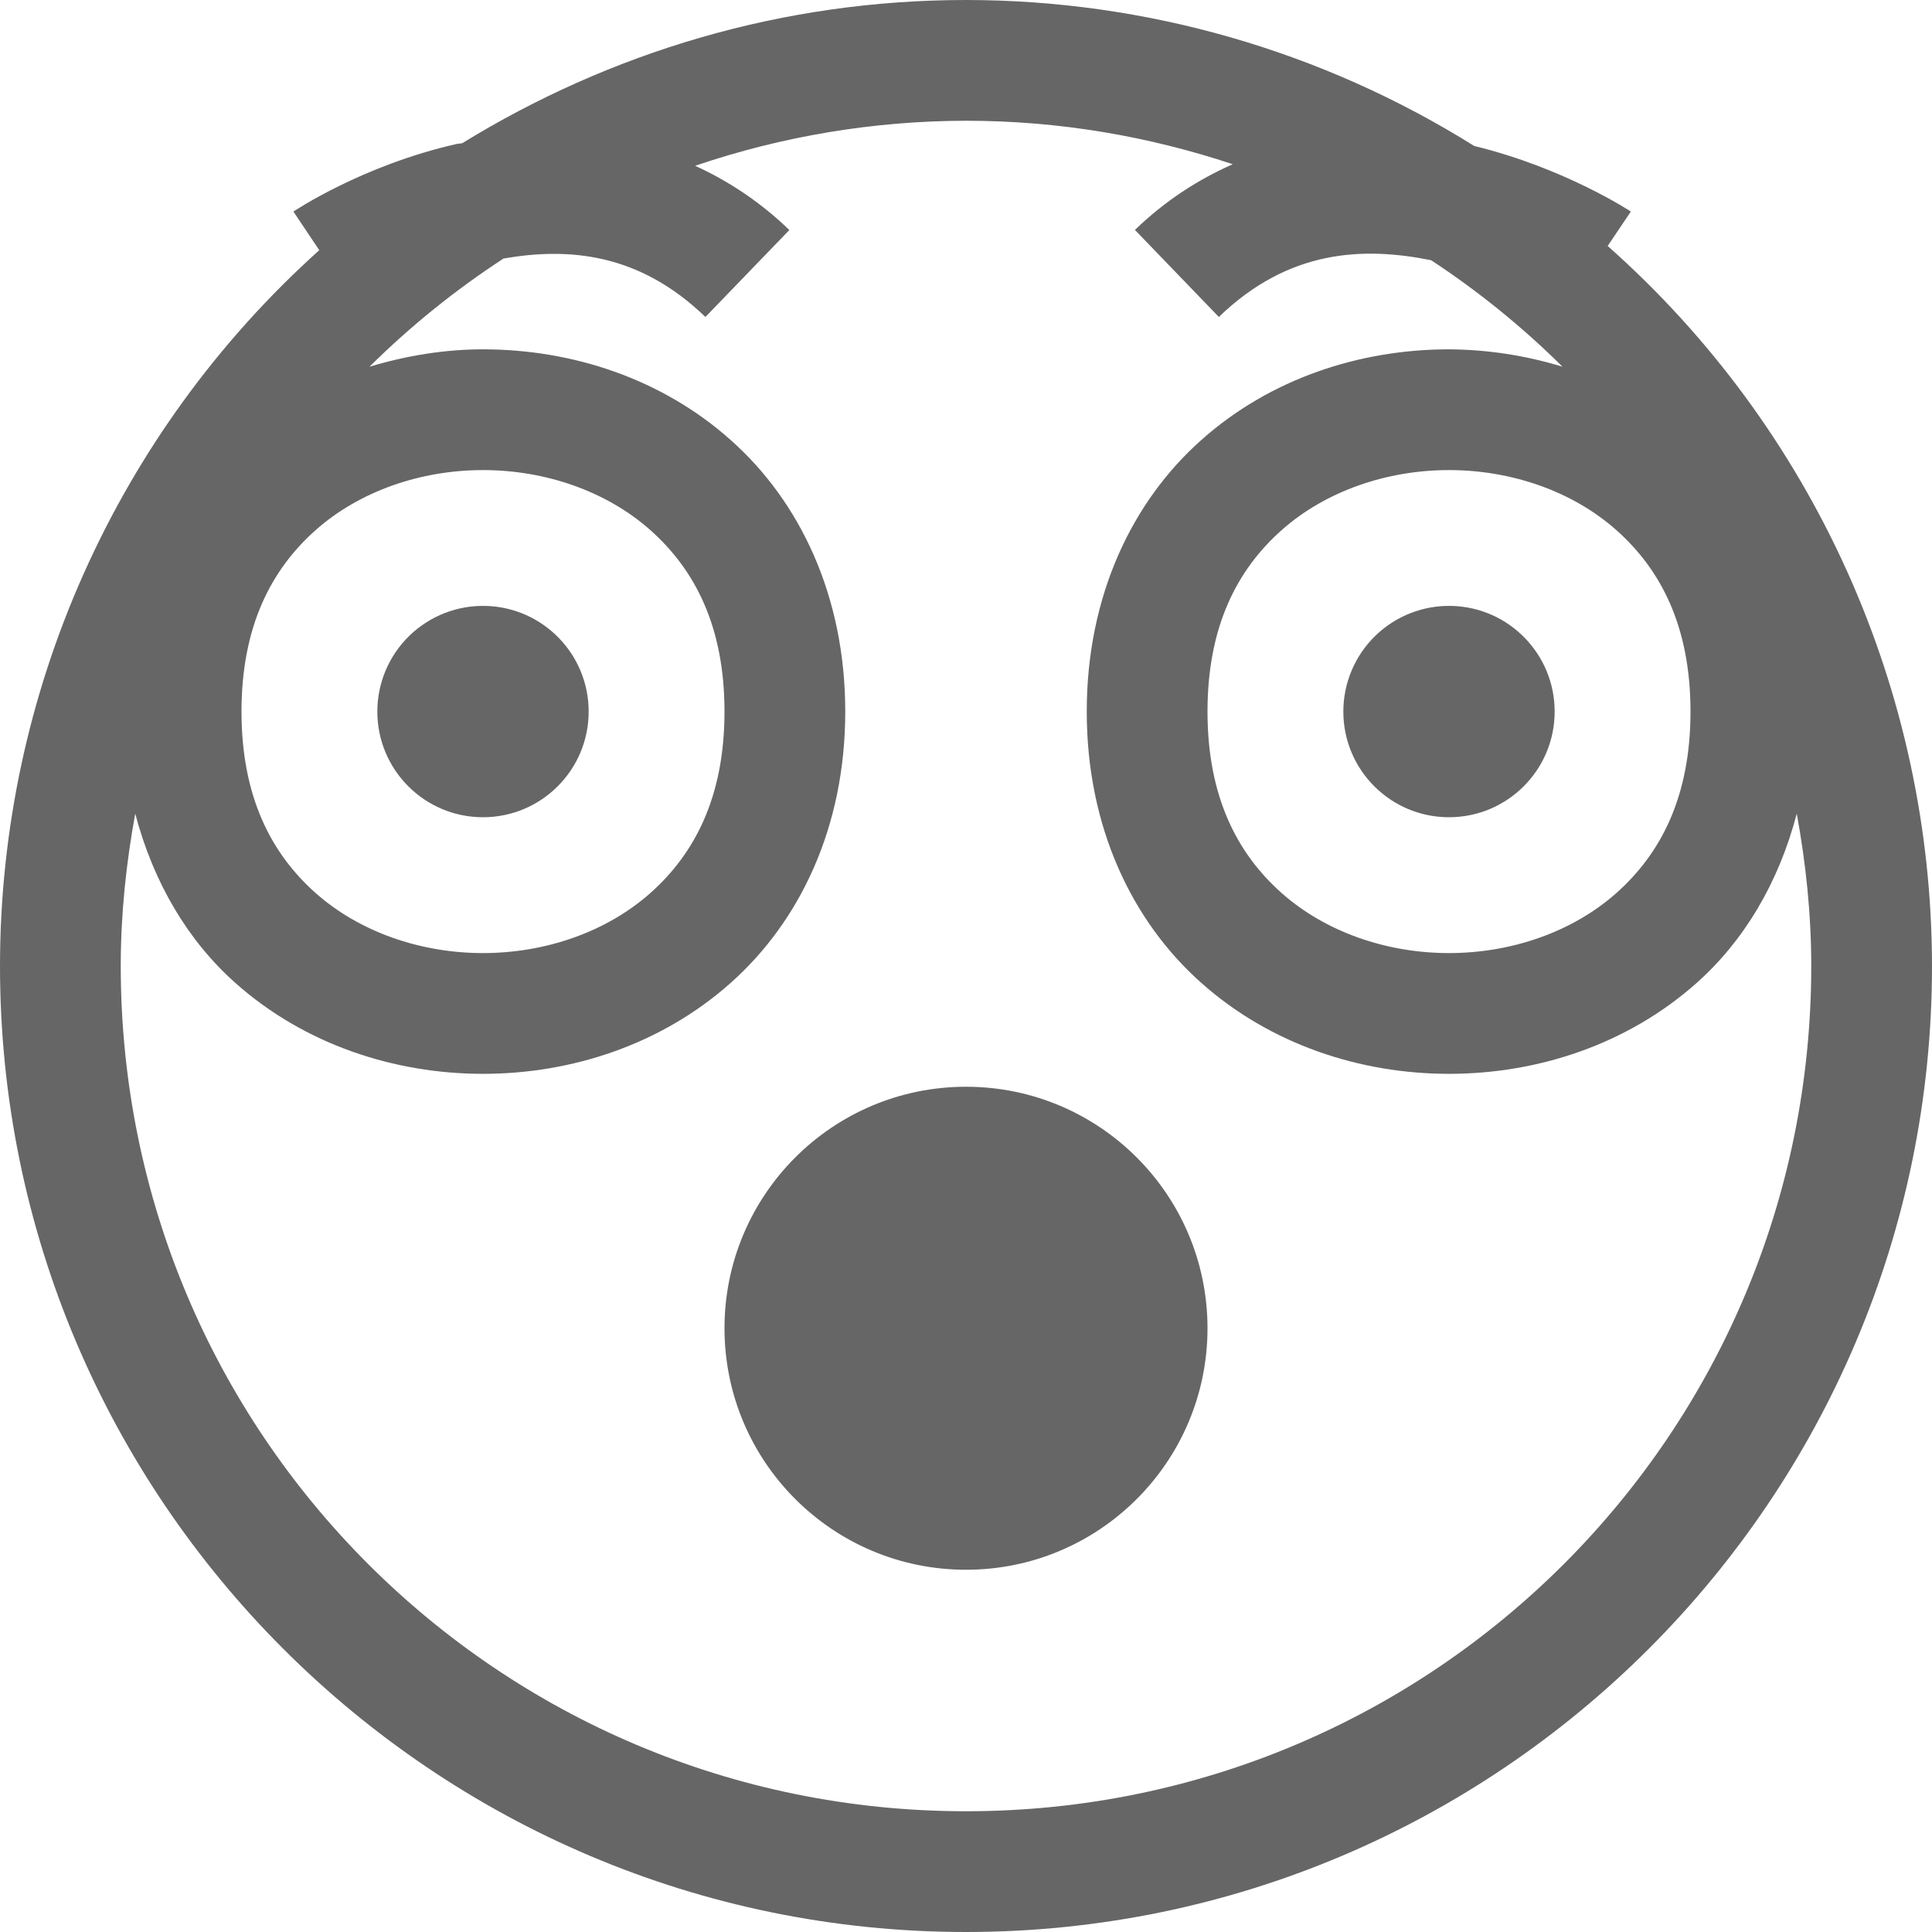
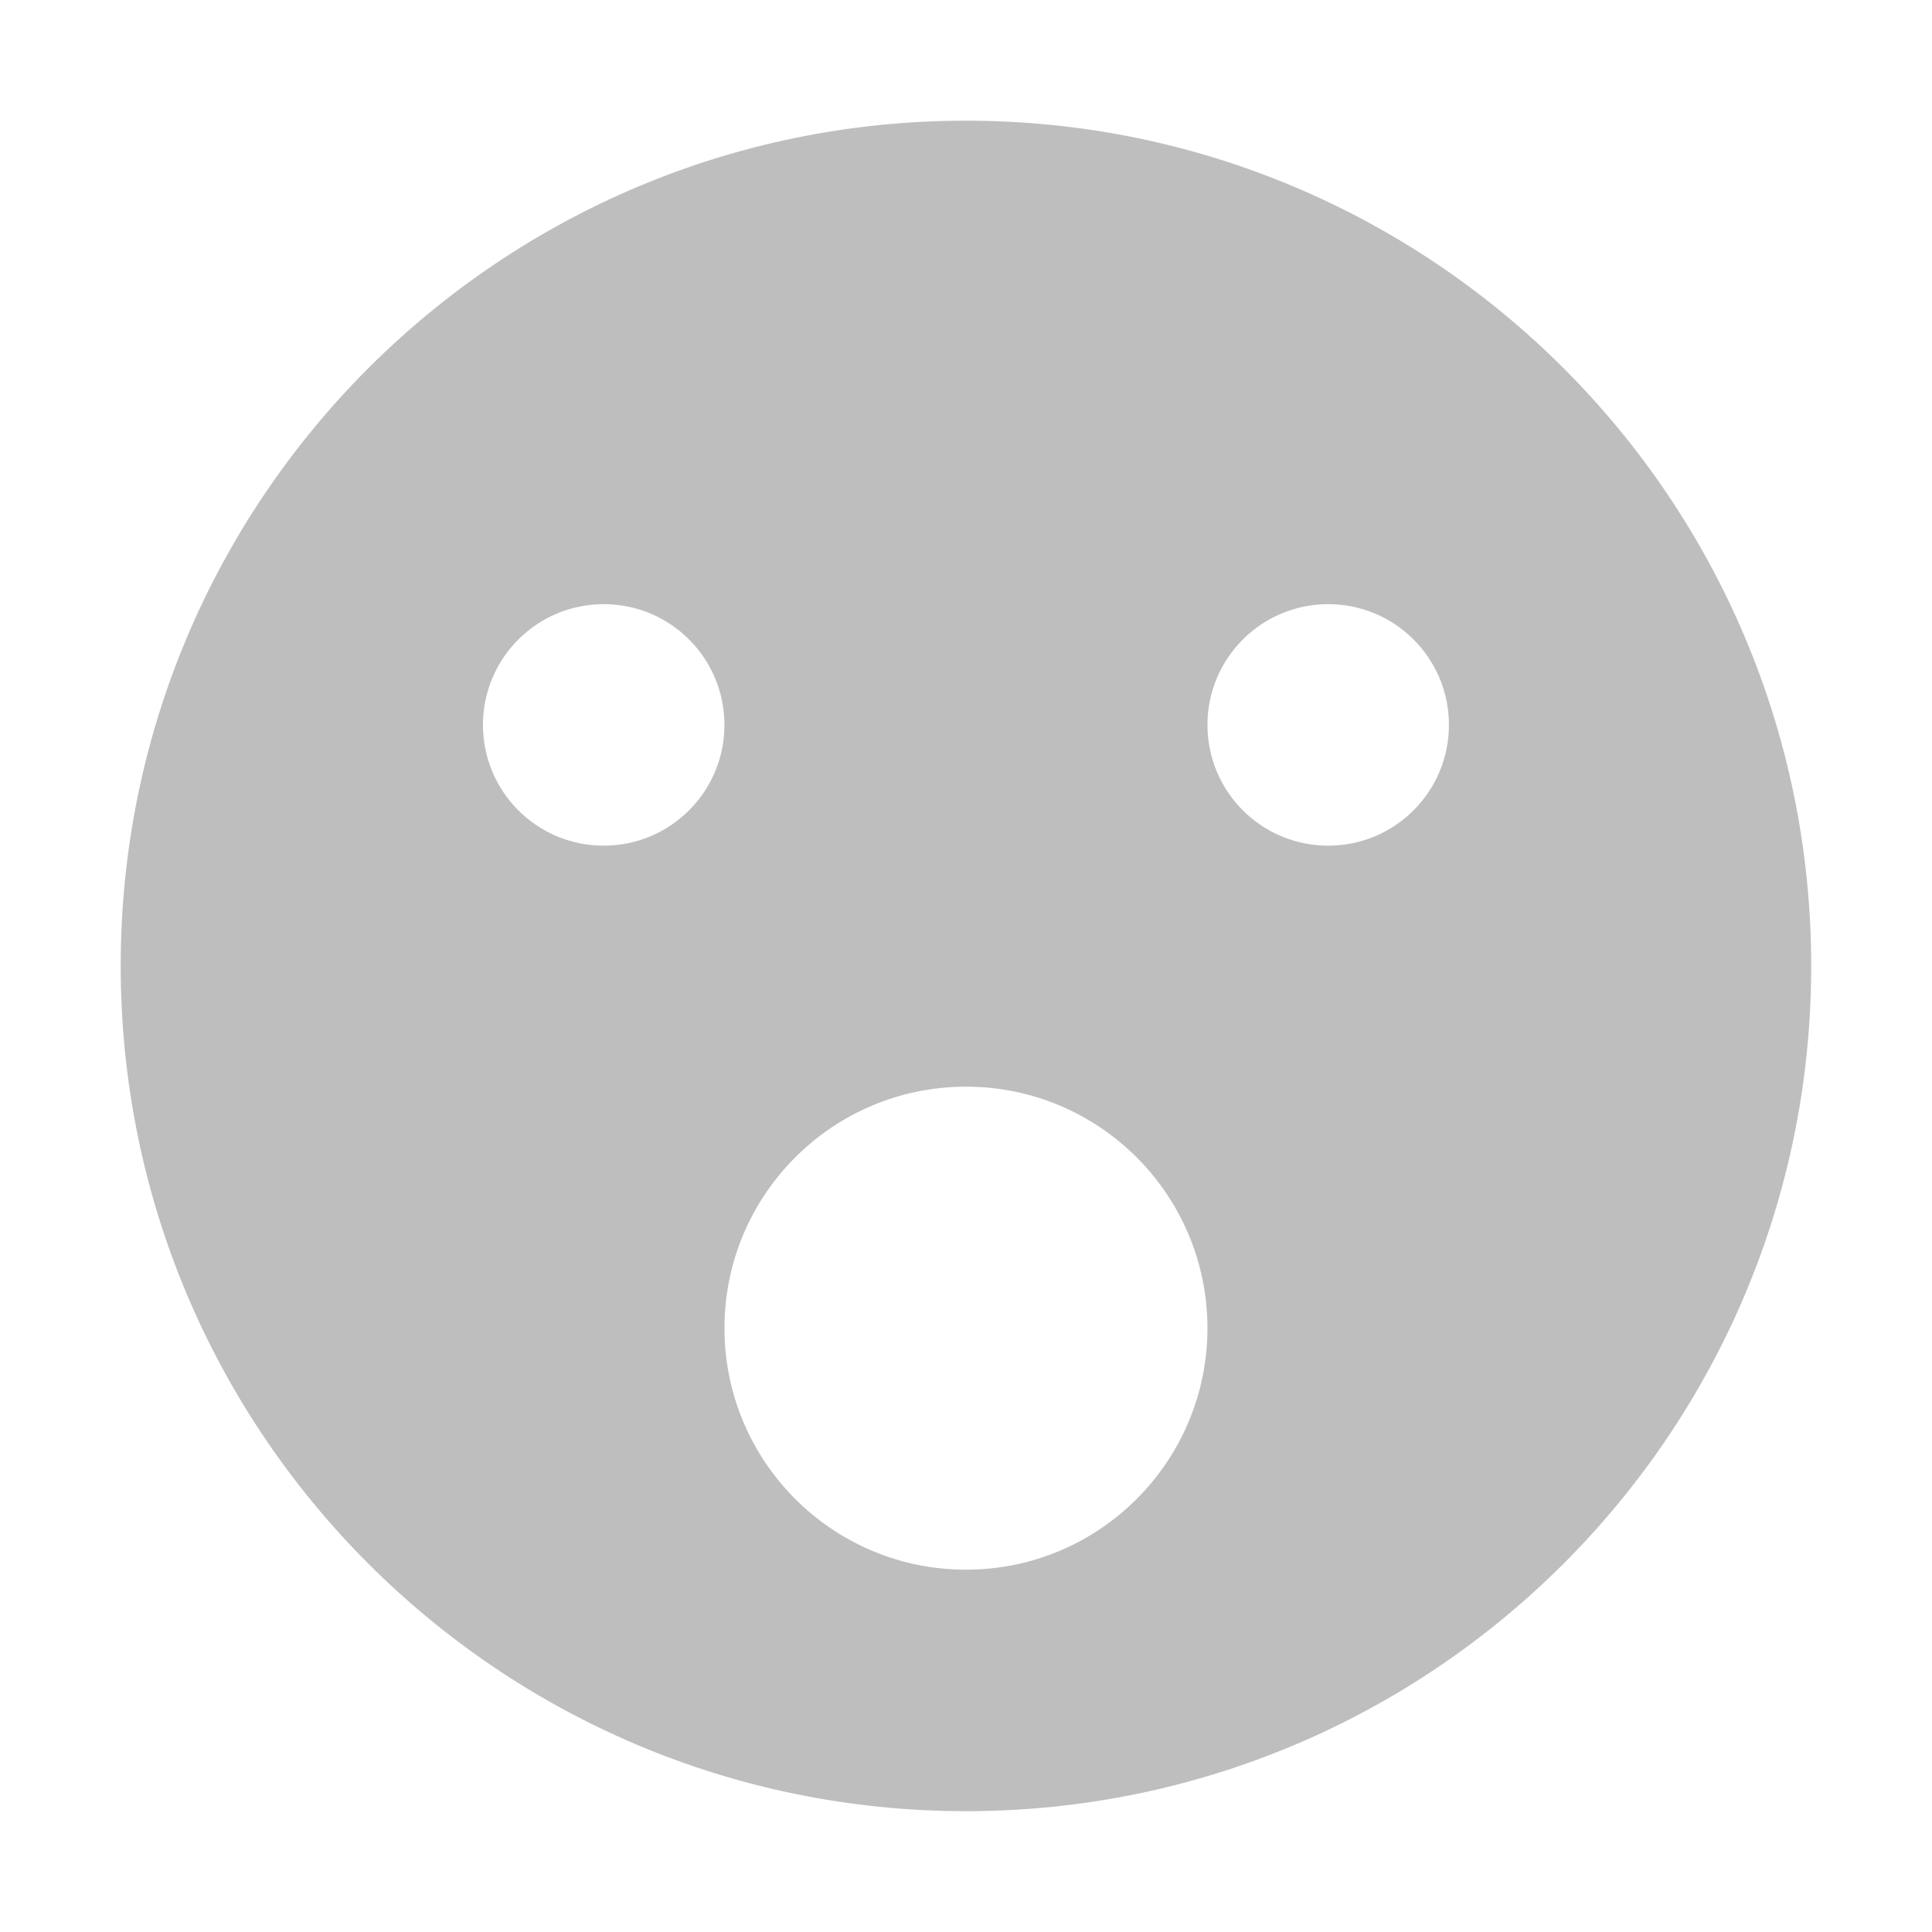
- <svg xmlns="http://www.w3.org/2000/svg" height="16" width="16">
-   <g color="#bebebe" transform="translate(-1088 -114)">
-     <path d="M1096 114c-1.53 0-2.955.438-4.172 1.186-.014.003-.03.003-.045.006-.785.177-1.353.56-1.353.56l.214.32A7.973 7.973 0 0 0 1088 122c0 4.412 3.588 8 8 8s8-3.588 8-8a7.974 7.974 0 0 0-2.686-5.963l.192-.285s-.544-.36-1.297-.543A7.942 7.942 0 0 0 1096 114zm0 1c.773 0 1.514.129 2.209.36-.28.124-.554.297-.81.544l.695.721c.577-.558 1.193-.584 1.758-.47a7.02 7.02 0 0 1 1.088.882 3.277 3.277 0 0 0-.94-.144c-.736 0-1.479.241-2.05.75-.573.508-.95 1.291-.95 2.25 0 .958.377 1.74.95 2.248.571.508 1.314.752 2.05.752.736 0 1.479-.244 2.05-.752.392-.348.68-.83.83-1.403.075.41.12.83.12 1.262 0 3.872-3.128 7-7 7s-7-3.128-7-7c0-.432.045-.852.12-1.262.15.572.438 1.055.83 1.403.571.508 1.314.752 2.05.752.736 0 1.479-.244 2.05-.752.573-.509.95-1.29.95-2.248 0-.959-.377-1.742-.95-2.25-.571-.509-1.314-.75-2.05-.75-.317 0-.634.052-.94.144a7.02 7.02 0 0 1 1.11-.896c.541-.094 1.123-.046 1.672.484l.695-.72a2.777 2.777 0 0 0-.78-.532A6.996 6.996 0 0 1 1096 115zm-4 2.893c.514 0 1.021.173 1.387.498.365.325.613.793.613 1.502 0 .708-.248 1.177-.613 1.502-.366.325-.873.498-1.387.498s-1.021-.173-1.387-.498c-.365-.325-.613-.794-.613-1.502 0-.709.248-1.177.613-1.502.366-.325.873-.498 1.387-.498zm8 0c.514 0 1.021.173 1.387.498.365.325.613.793.613 1.502 0 .708-.248 1.177-.613 1.502-.366.325-.873.498-1.387.498s-1.021-.173-1.387-.498c-.365-.325-.613-.794-.613-1.502 0-.709.248-1.177.613-1.502.366-.325.873-.498 1.387-.498zm-7.975 1.125a.875.875 0 0 0-.9.875.875.875 0 0 0 1.75 0 .875.875 0 0 0-.85-.875zm8 0a.875.875 0 0 0-.9.875.875.875 0 0 0 1.75 0 .875.875 0 0 0-.85-.875zM1096 123a2 2 0 1 0 0 4 2 2 0 0 0 0-4z" fill="#666" overflow="visible" style="marker:none" />
-   </g>
+ <svg xmlns="http://www.w3.org/2000/svg" enable-background="new" height="16" width="16">
+   <filter id="a" color-interpolation-filters="sRGB">
+     <feBlend in2="BackgroundImage" mode="darken" />
+   </filter>
+   <g filter="url(#a)" transform="translate(-745.0004 159.0034)" />
+   <path d="m753-158.004c-3.866 0-7 3.134-7 7s3.134 7 7 7 7-3.134 7-7-3.134-7-7-7zm-3 4.004c.554 0 1 .449 1 1 0 .551-.446 1-1 1-.554 0-1-.449-1-1 0-.551.446-1 1-1zm6 0c .554 0 1 .449 1 1 0 .551-.446 1-1 1-.554 0-1-.449-1-1 0-.551.446-1 1-1zm-3 3.996c1.108 0 2 .899 2 2 0 1.101-.892 2-2 2-1.108 0-2-.899-2-2 0-1.101.892-2 2-2z" fill="#bebebe" transform="translate(-745.0004 159.0034)" />
</svg>
